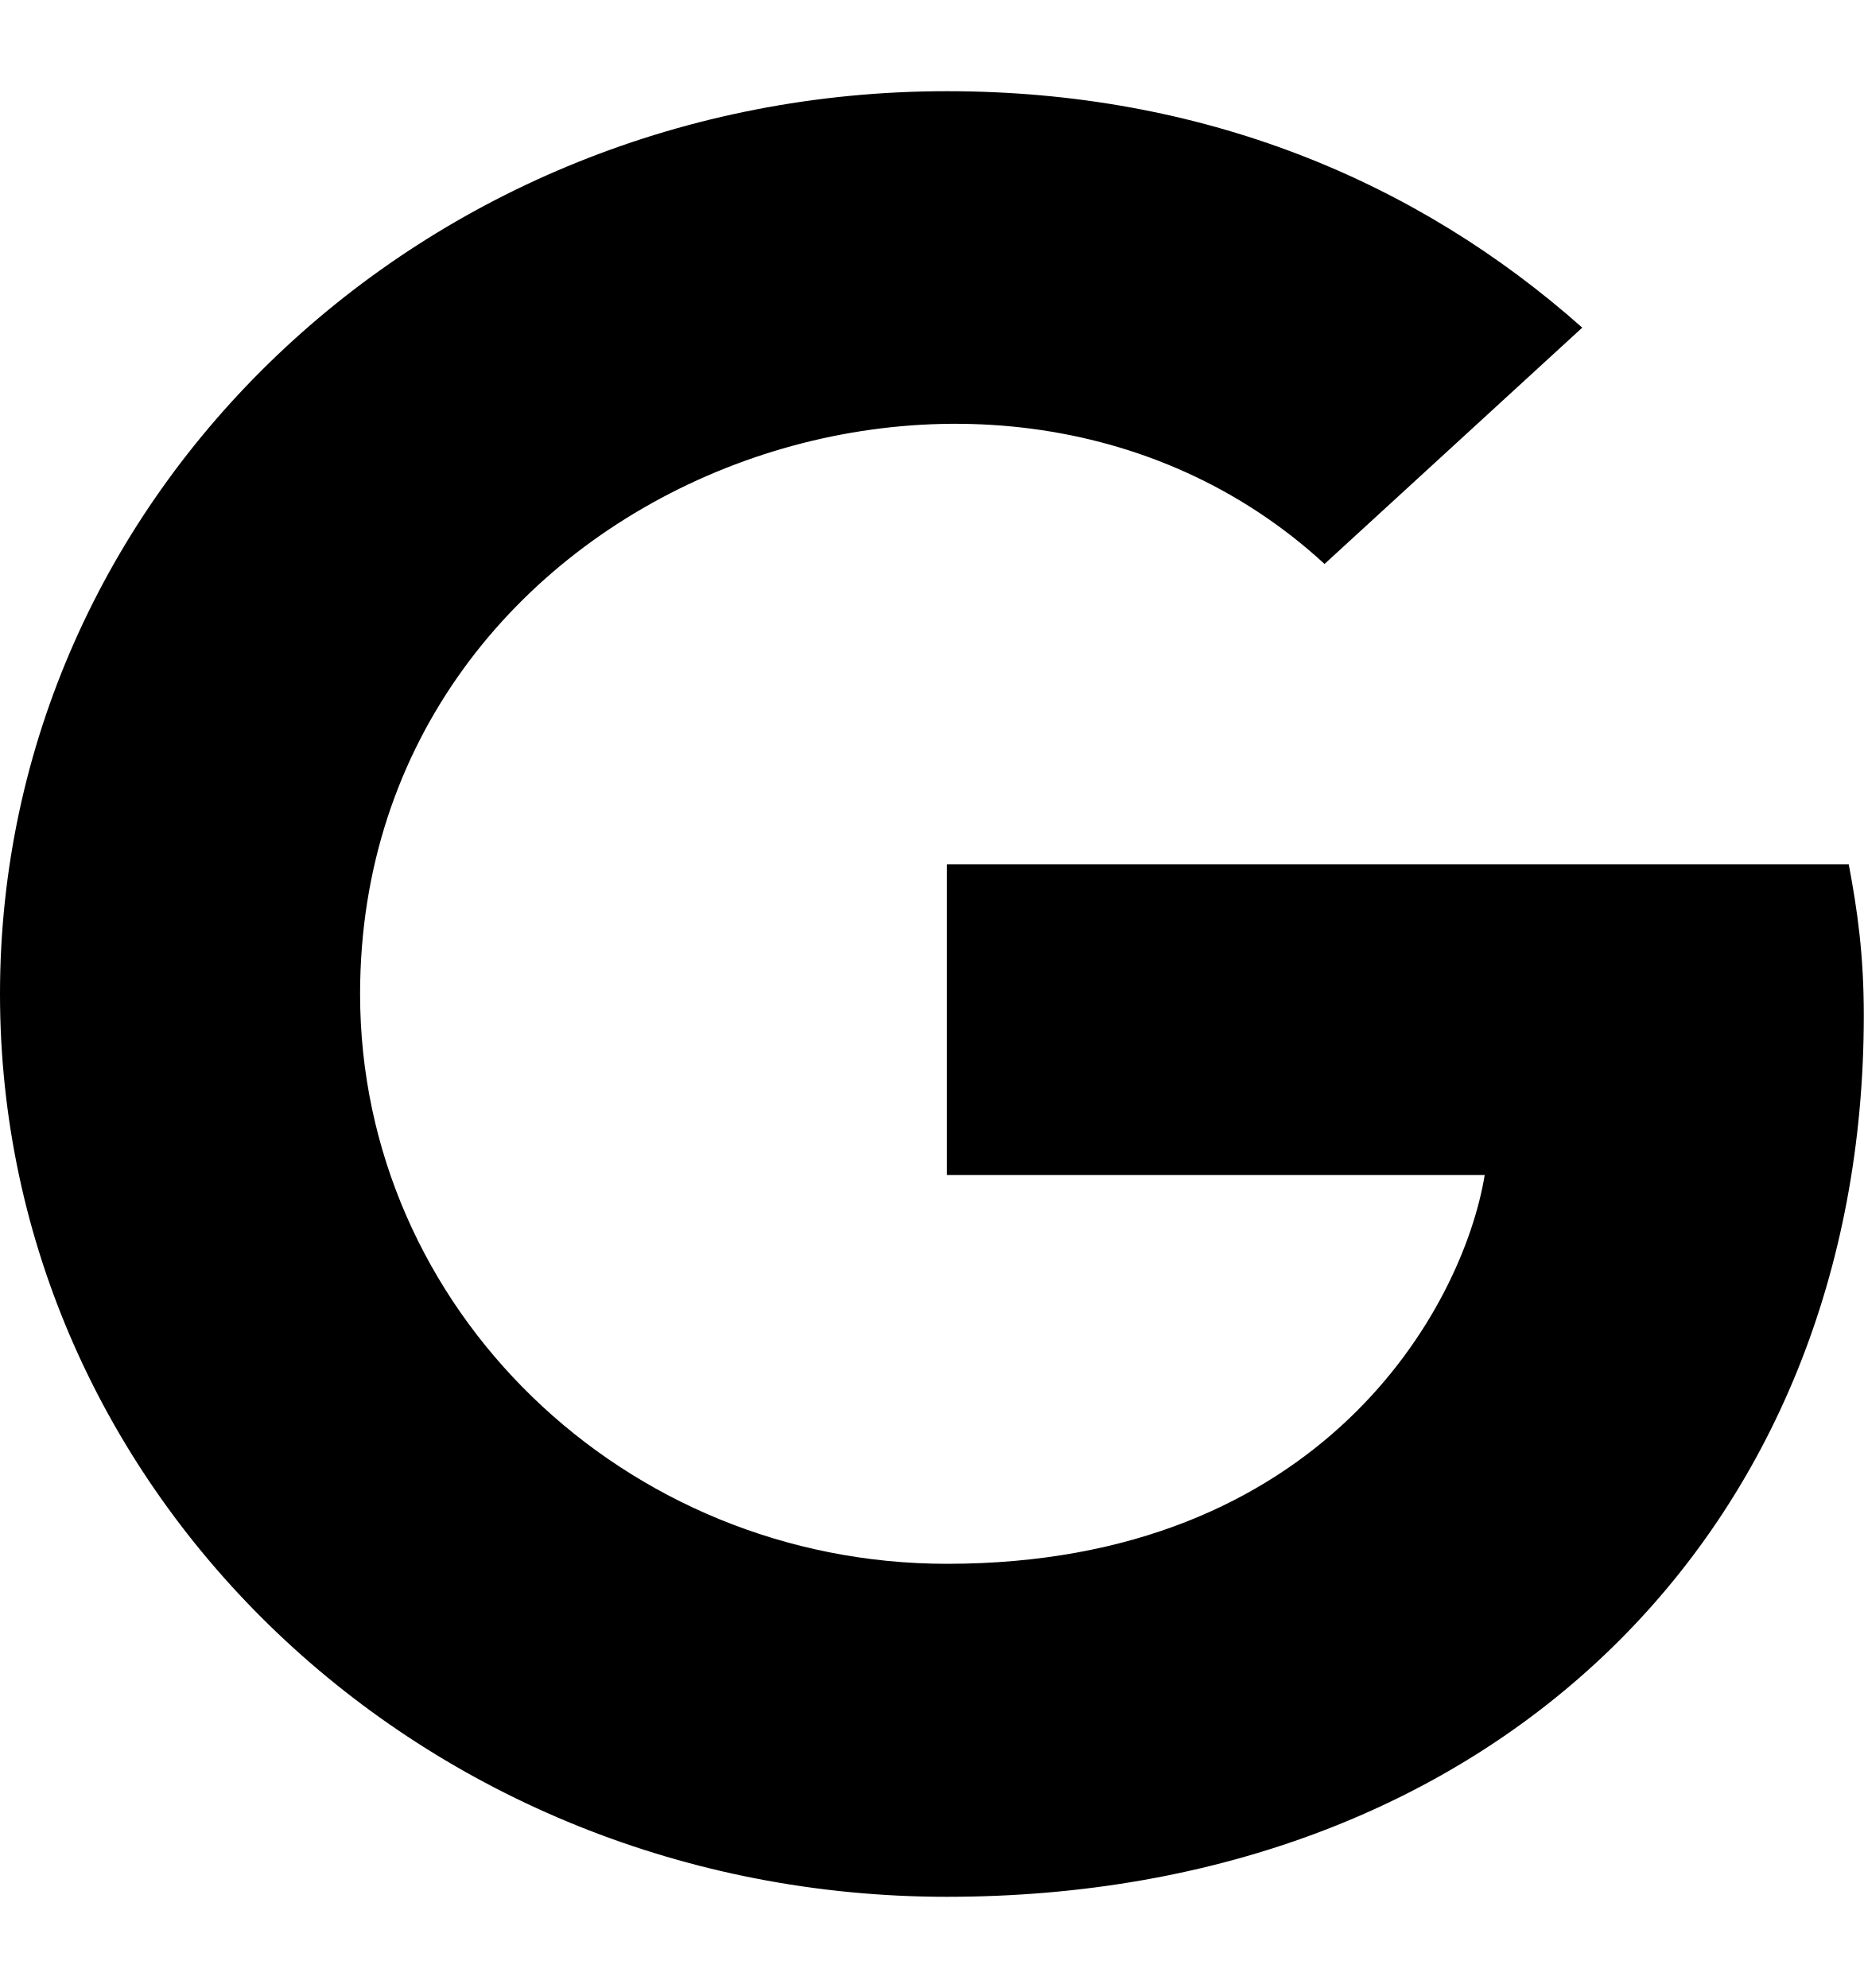
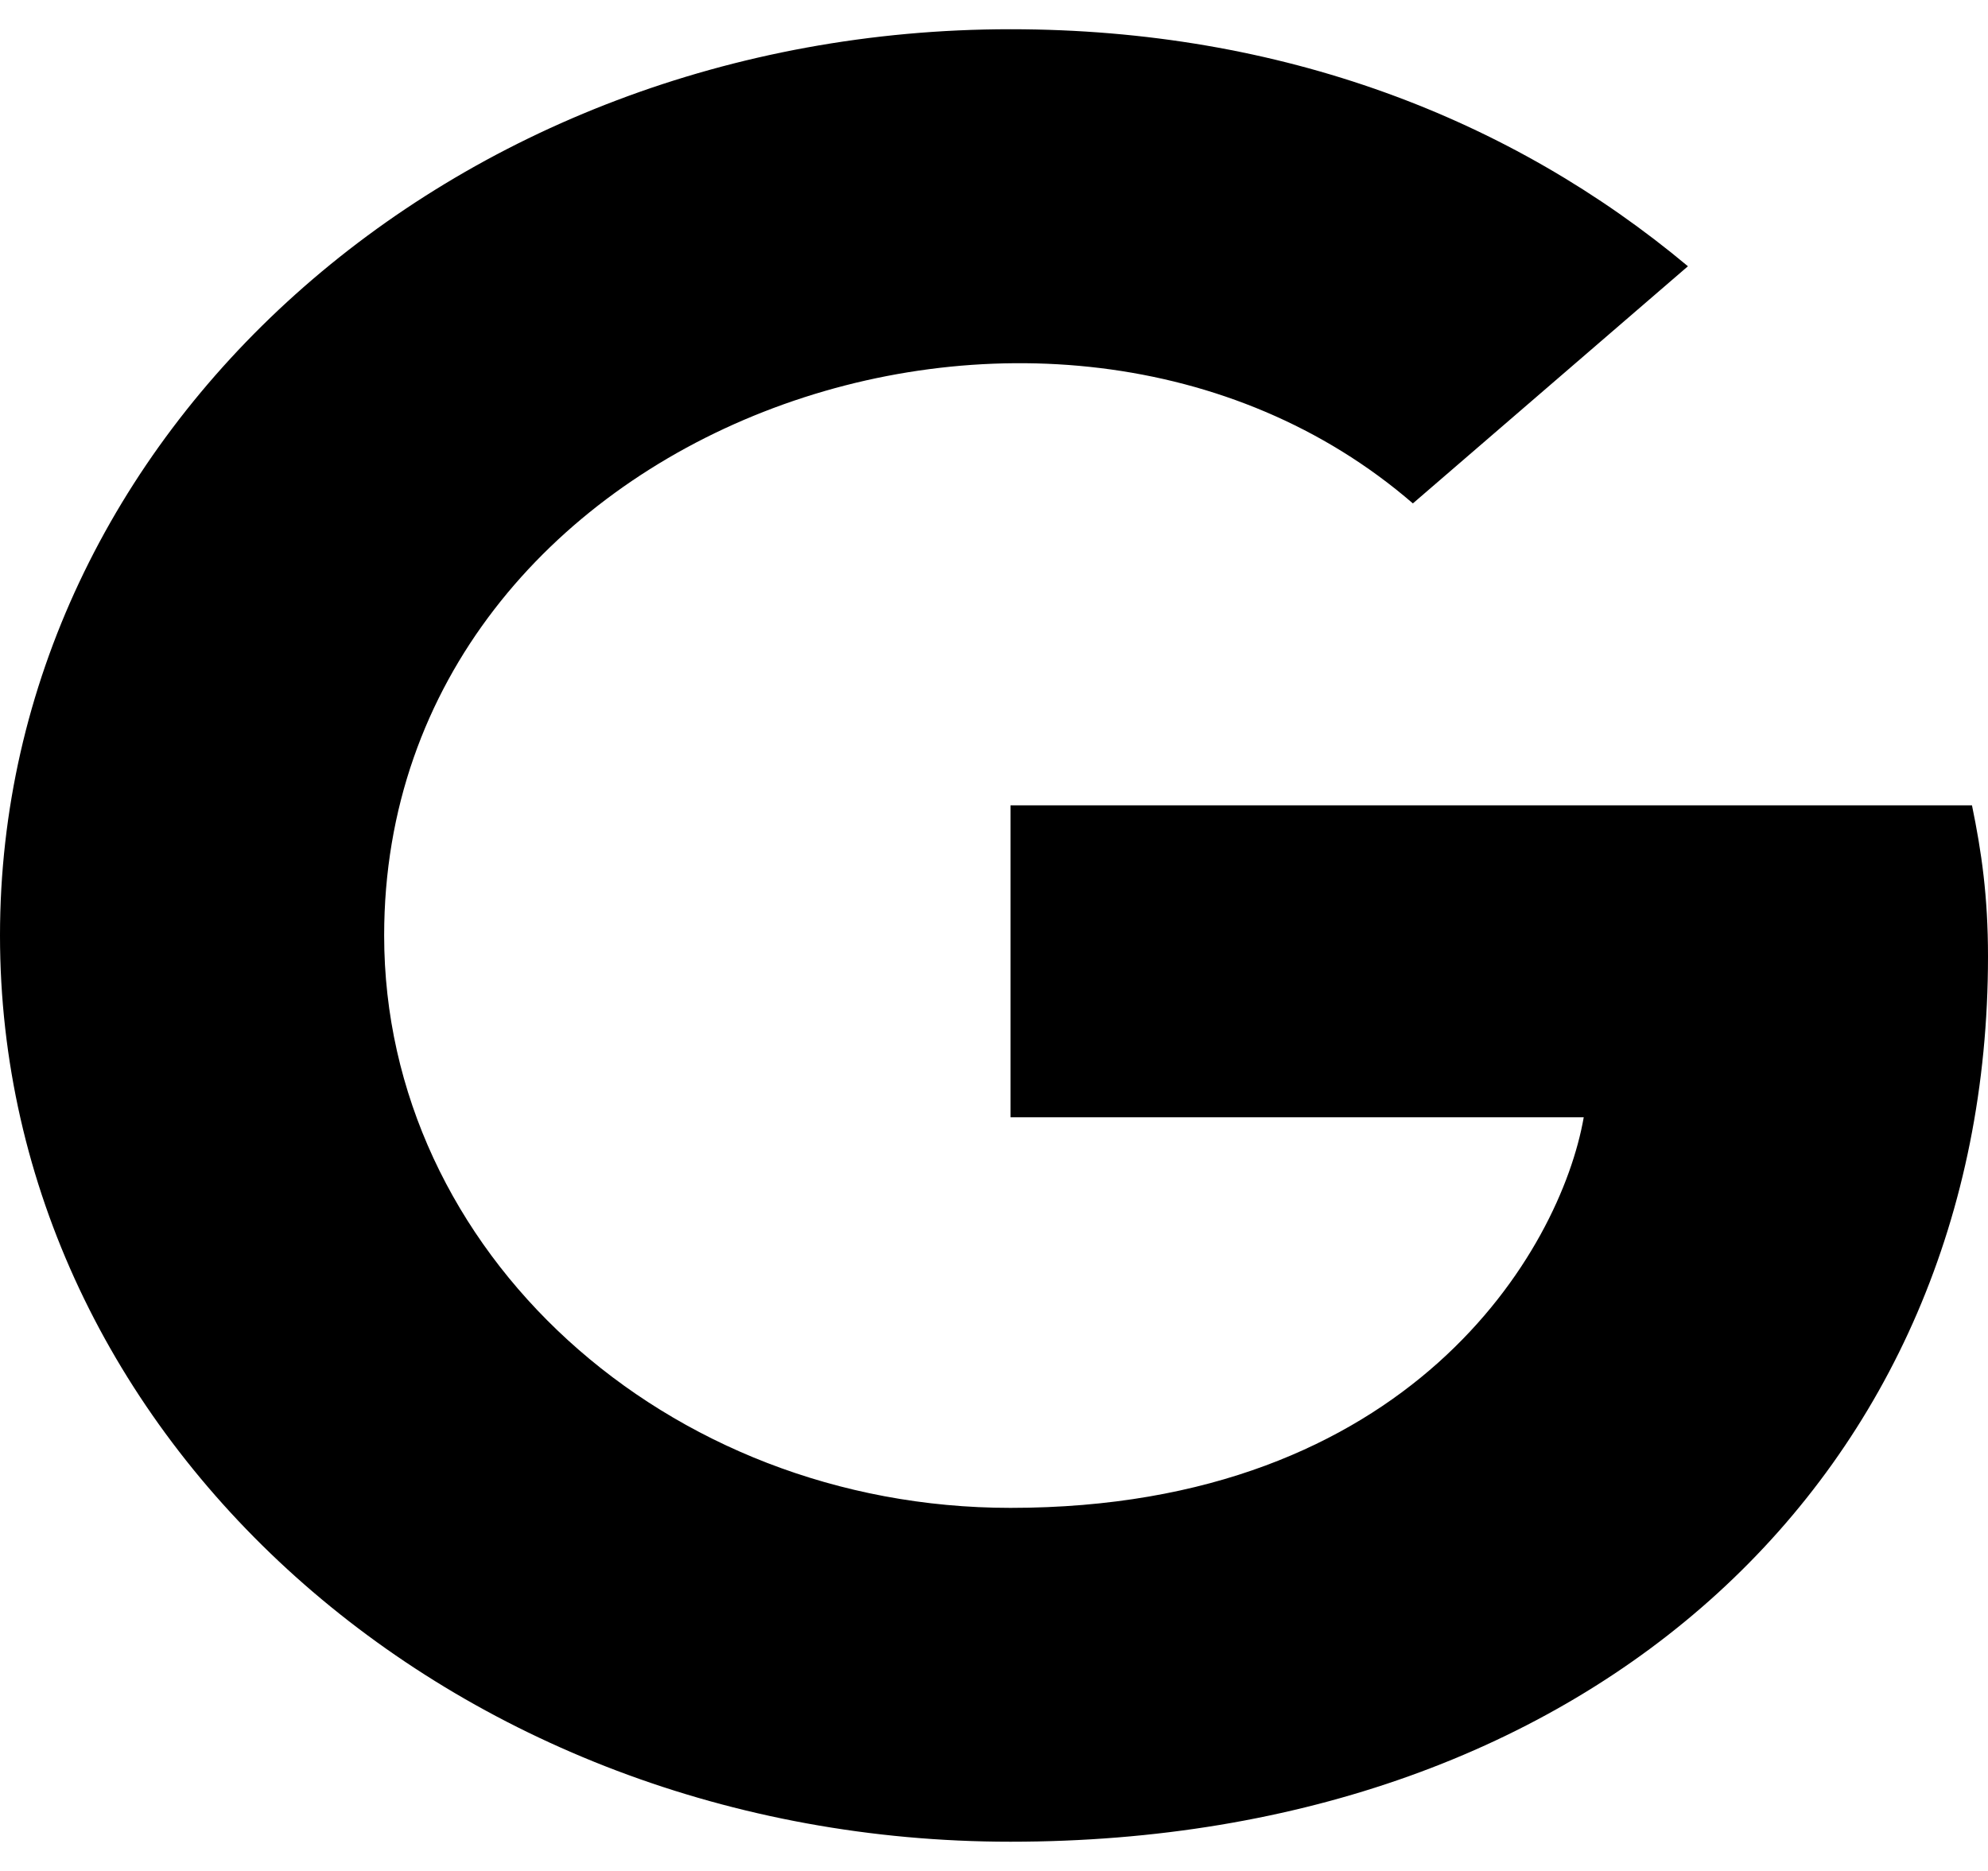
- <svg xmlns="http://www.w3.org/2000/svg" width="15px" height="16px" viewBox="0 0 15 15" version="1.1">
+ <svg xmlns="http://www.w3.org/2000/svg" width="17px" height="16px" viewBox="0 0 17 16" version="1.1">
  <g id="surface1">
-     <path style=" stroke:none;fill-rule:nonzero;fill:rgb(0%,0%,0%);fill-opacity:1;" d="M 15 7.672 C 15 11.816 12.023 14.766 7.621 14.766 C 3.406 14.766 0 11.52 0 7.5 C 0 3.48 3.406 0.234 7.621 0.234 C 9.676 0.234 11.402 0.953 12.734 2.137 L 10.66 4.039 C 7.945 1.539 2.898 3.414 2.898 7.5 C 2.898 10.035 5.023 12.086 7.621 12.086 C 10.641 12.086 11.773 10.027 11.949 8.957 L 7.621 8.957 L 7.621 6.457 L 14.879 6.457 C 14.949 6.828 15 7.188 15 7.672 Z M 15 7.672 " />
+     <path style=" stroke:none;fill-rule:nonzero;fill:rgb(0%,0%,0%);fill-opacity:1;" d="M 17 8.18 C 17 12.602 13.625 15.75 8.641 15.75 C 3.859 15.75 0 12.289 0 8 C 0 3.711 3.859 0.25 8.641 0.25 C 10.965 0.25 12.926 1.016 14.434 2.277 L 12.082 4.305 C 9.004 1.645 3.285 3.645 3.285 8 C 3.285 10.703 5.691 12.895 8.641 12.895 C 12.059 12.895 13.344 10.695 13.543 9.555 L 8.641 9.555 L 8.641 6.887 L 16.863 6.887 C 16.945 7.285 17 7.664 17 8.18 Z M 17 8.18 " />
  </g>
</svg>
